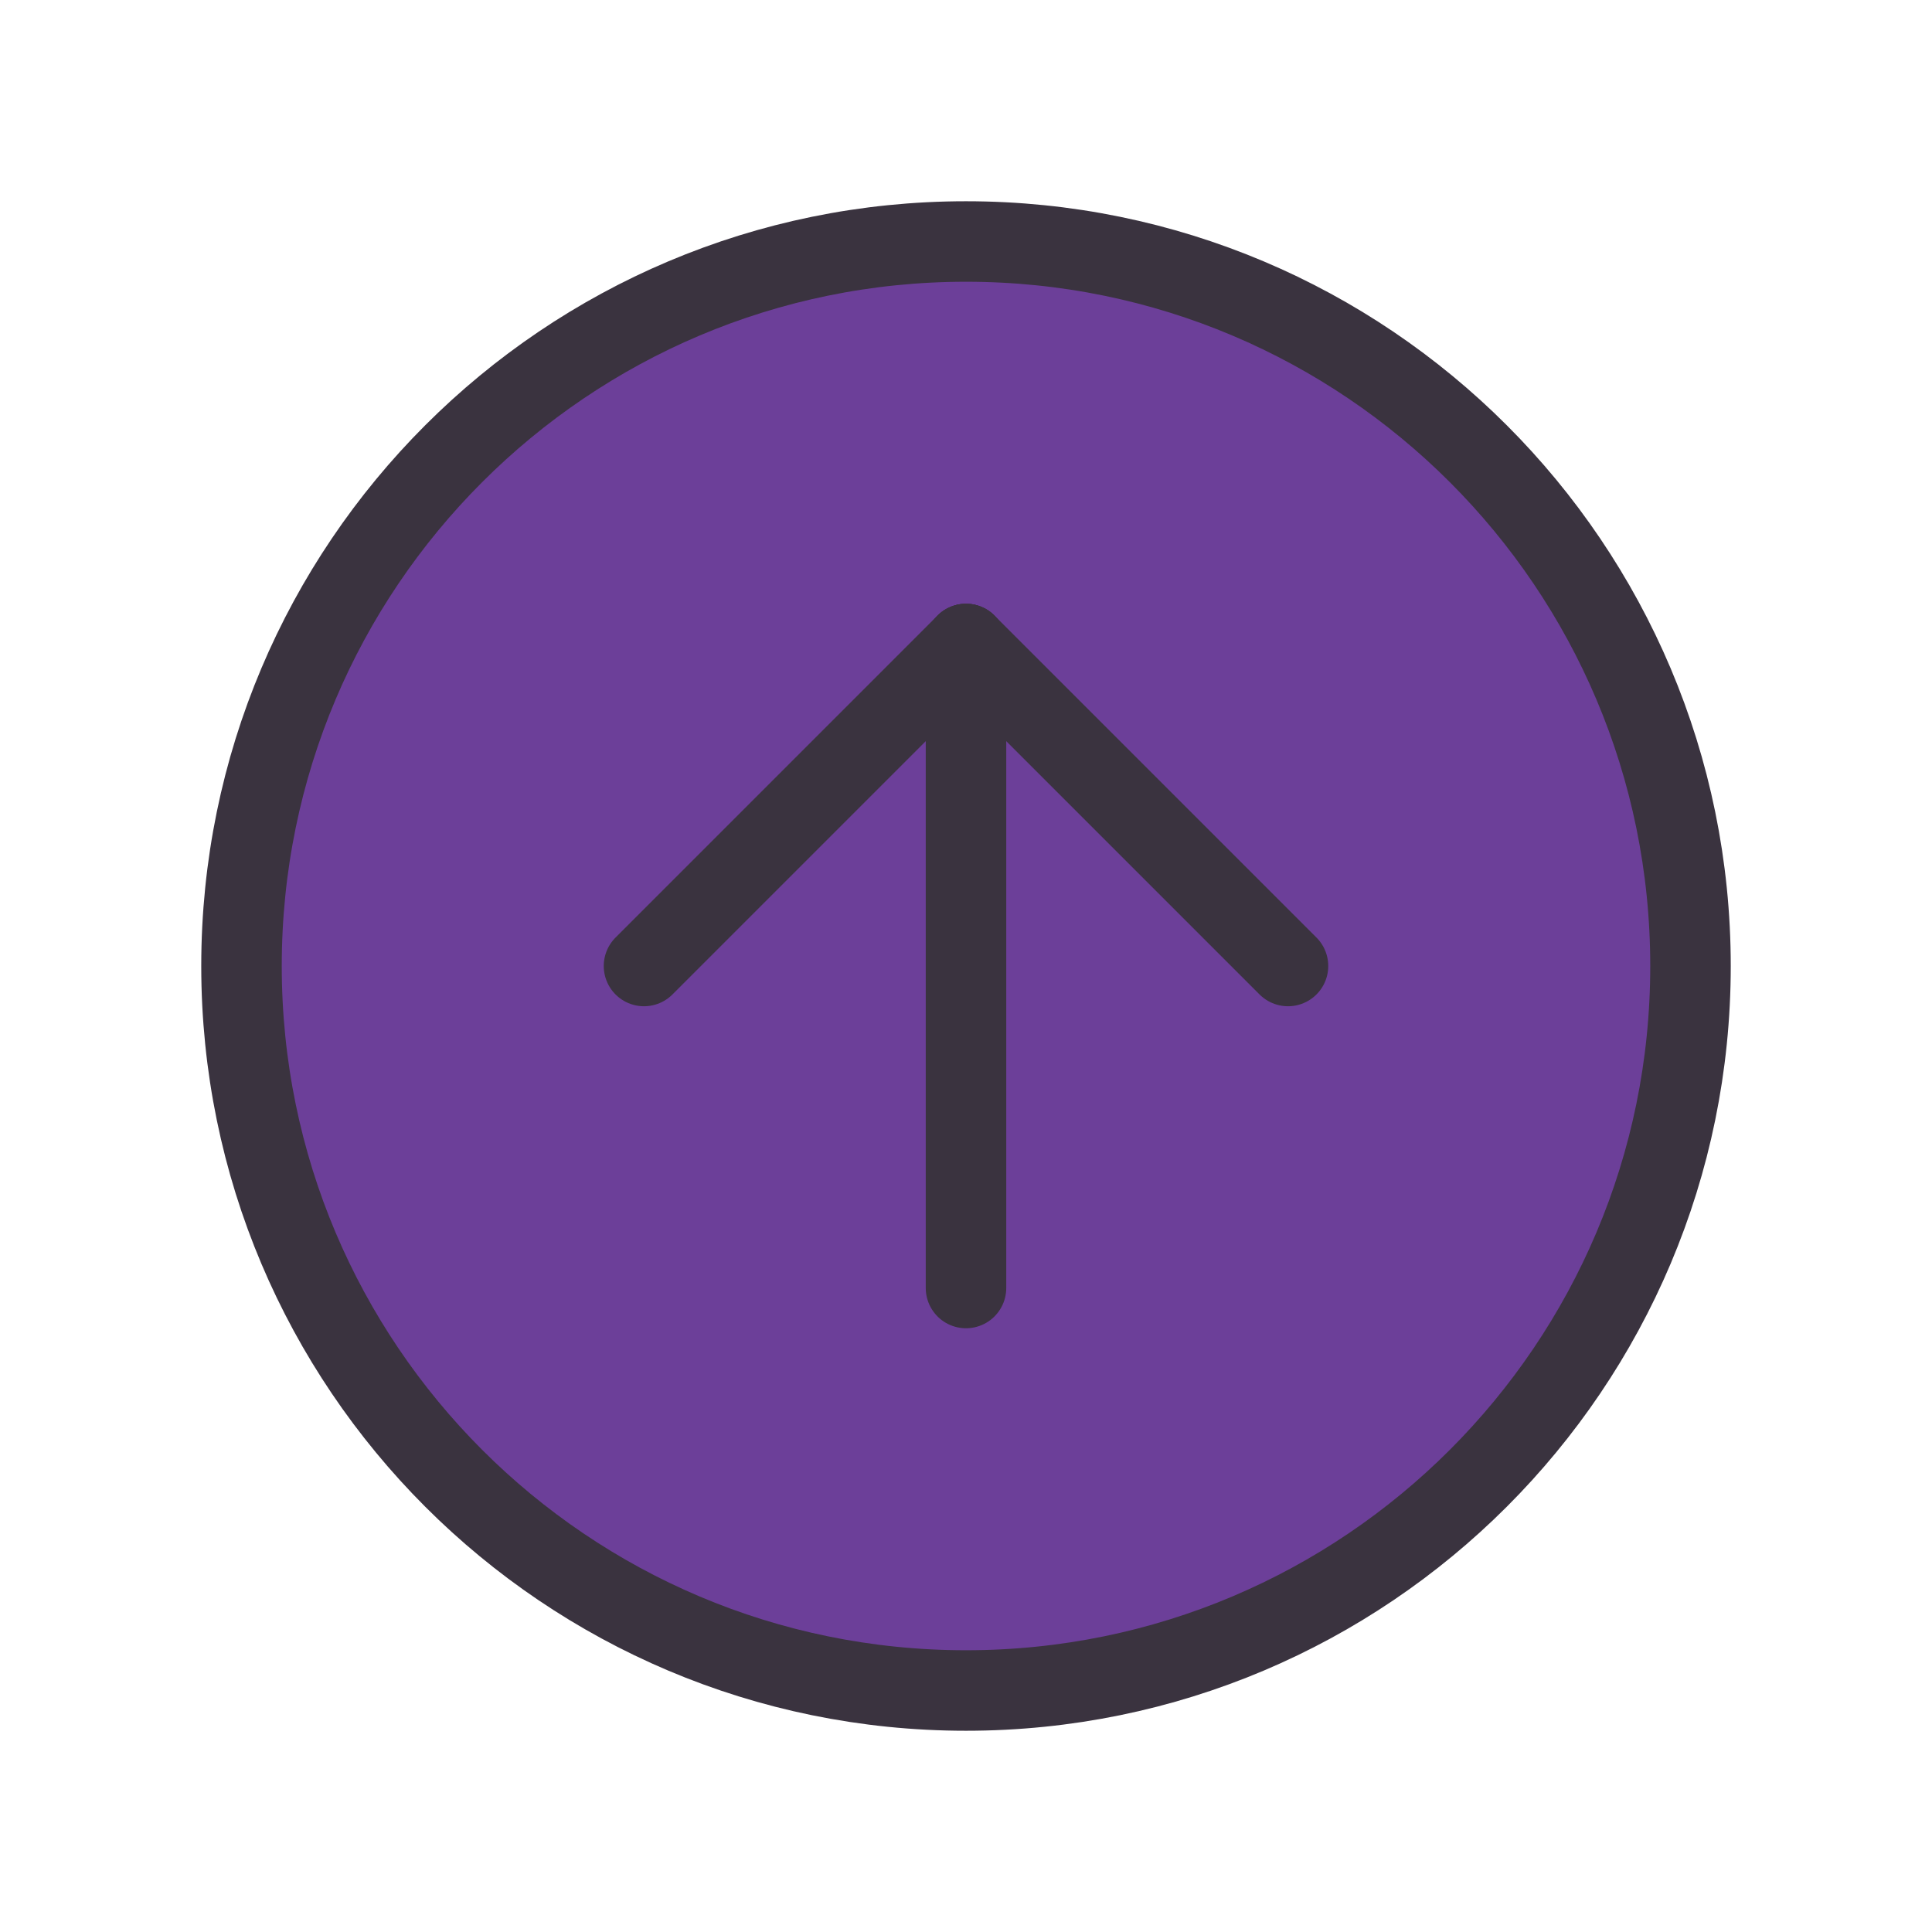
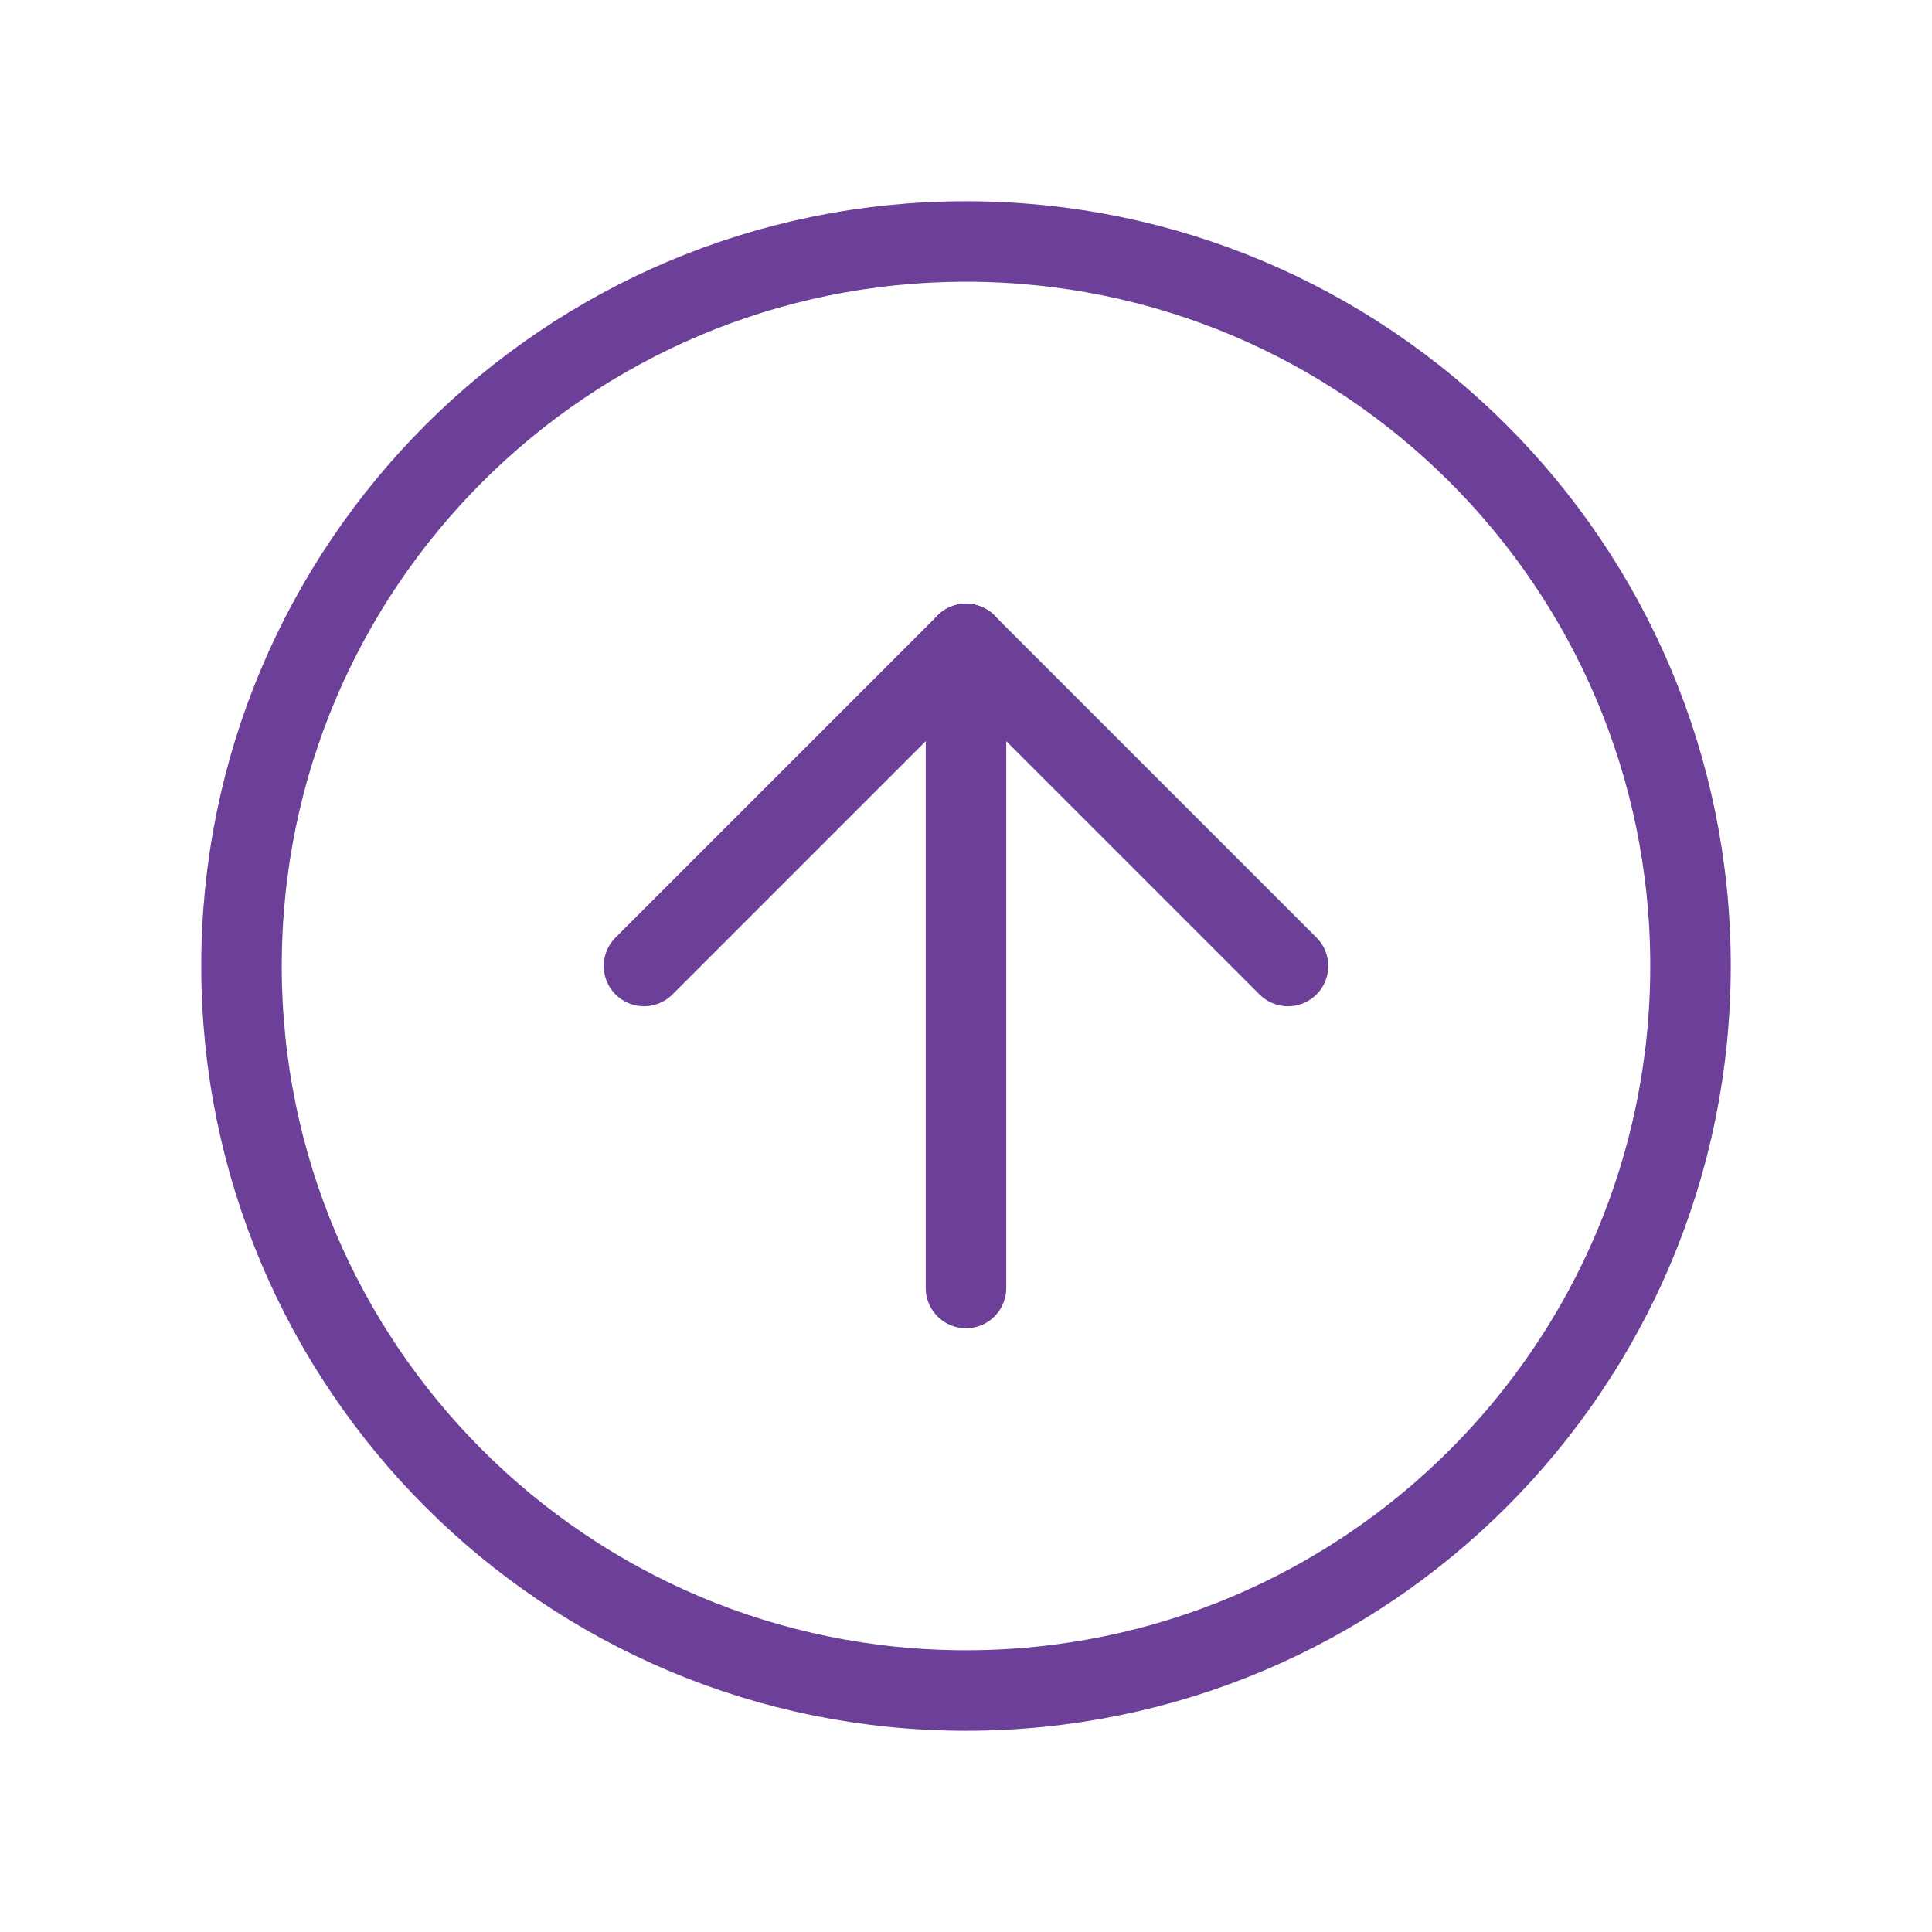
- <svg xmlns="http://www.w3.org/2000/svg" width="24" height="24" viewBox="0 0 24 24" fill="#6c3f99" stroke="#3a333f" stroke-width="1" stroke-linecap="round" stroke-linejoin="round" class="icon icon-tabler icons-tabler-outline icon-tabler-circle-arrow-up">
+ <svg xmlns="http://www.w3.org/2000/svg" width="24" height="24" viewBox="0 0 24 24" fill="none" stroke="#6c3f99" stroke-width="1" stroke-linecap="round" stroke-linejoin="round" class="icon icon-tabler icons-tabler-outline icon-tabler-circle-arrow-up">
  <path stroke="none" d="M0 0h24v24H0z" fill="none" />
  <path d="M3 12a9 9 0 1 0 18 0a9 9 0 0 0 -18 0" />
  <path d="M12 8l-4 4" />
  <path d="M12 8v8" />
  <path d="M16 12l-4 -4" />
</svg>
